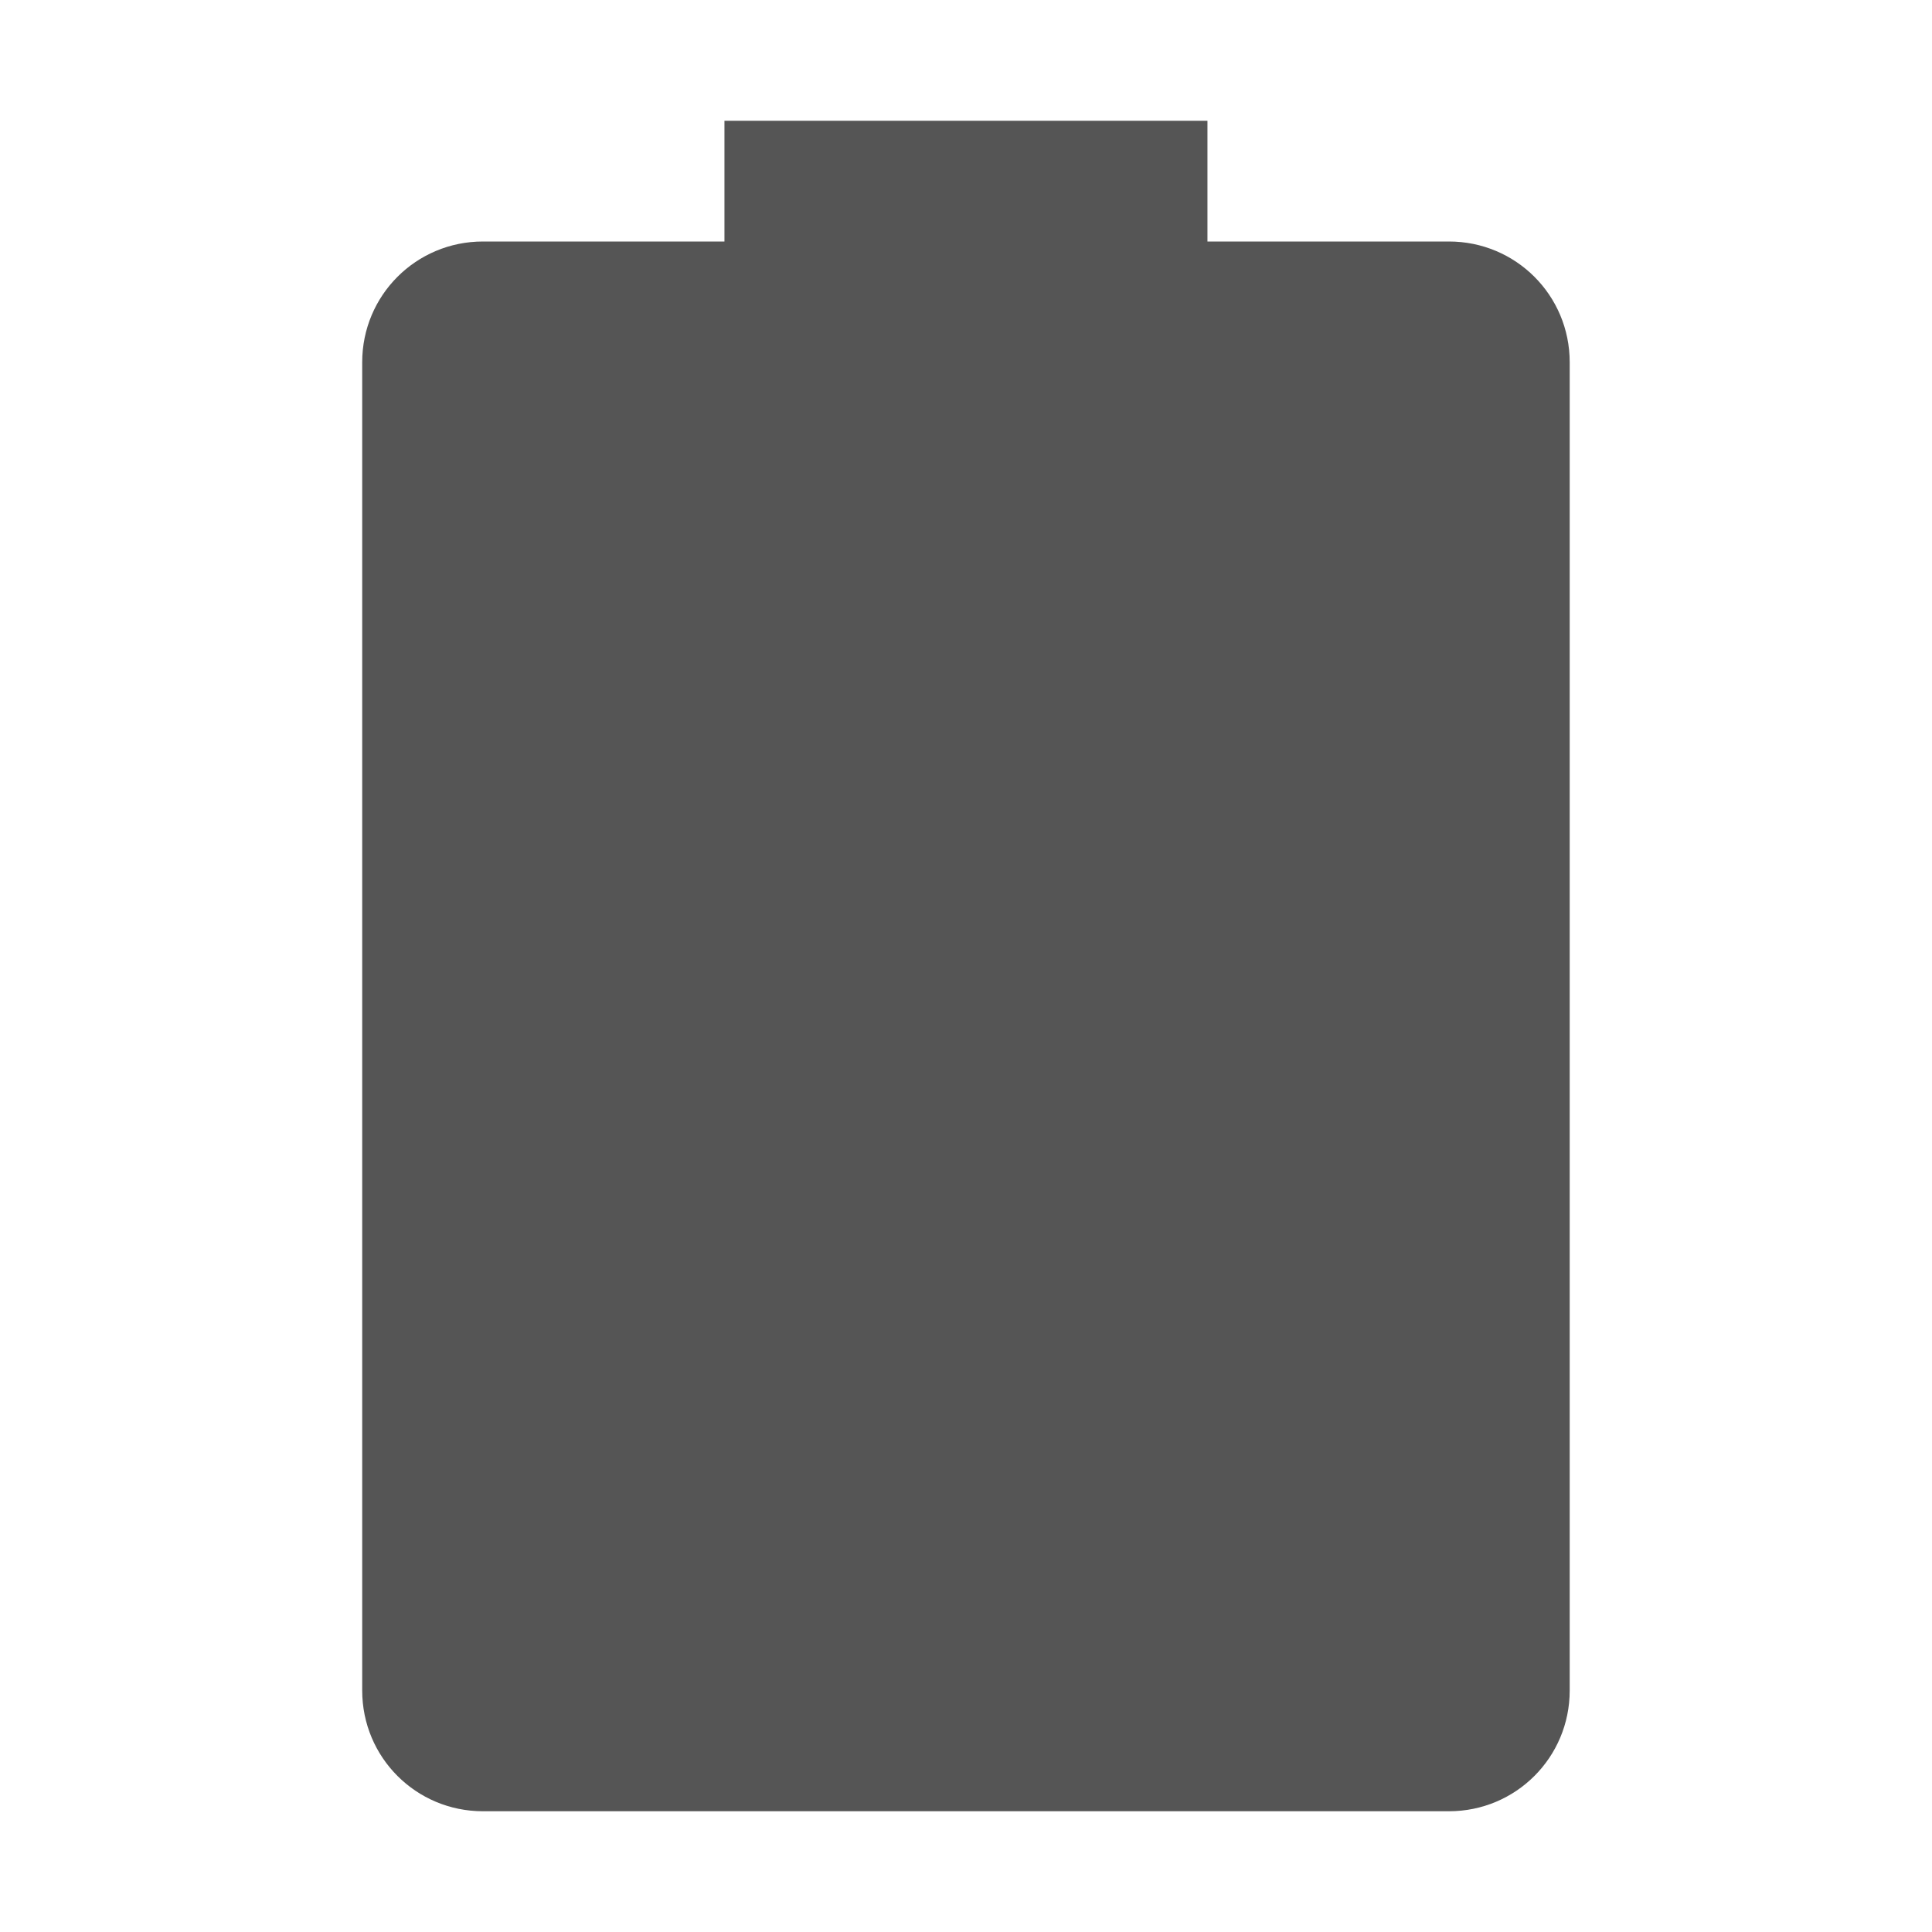
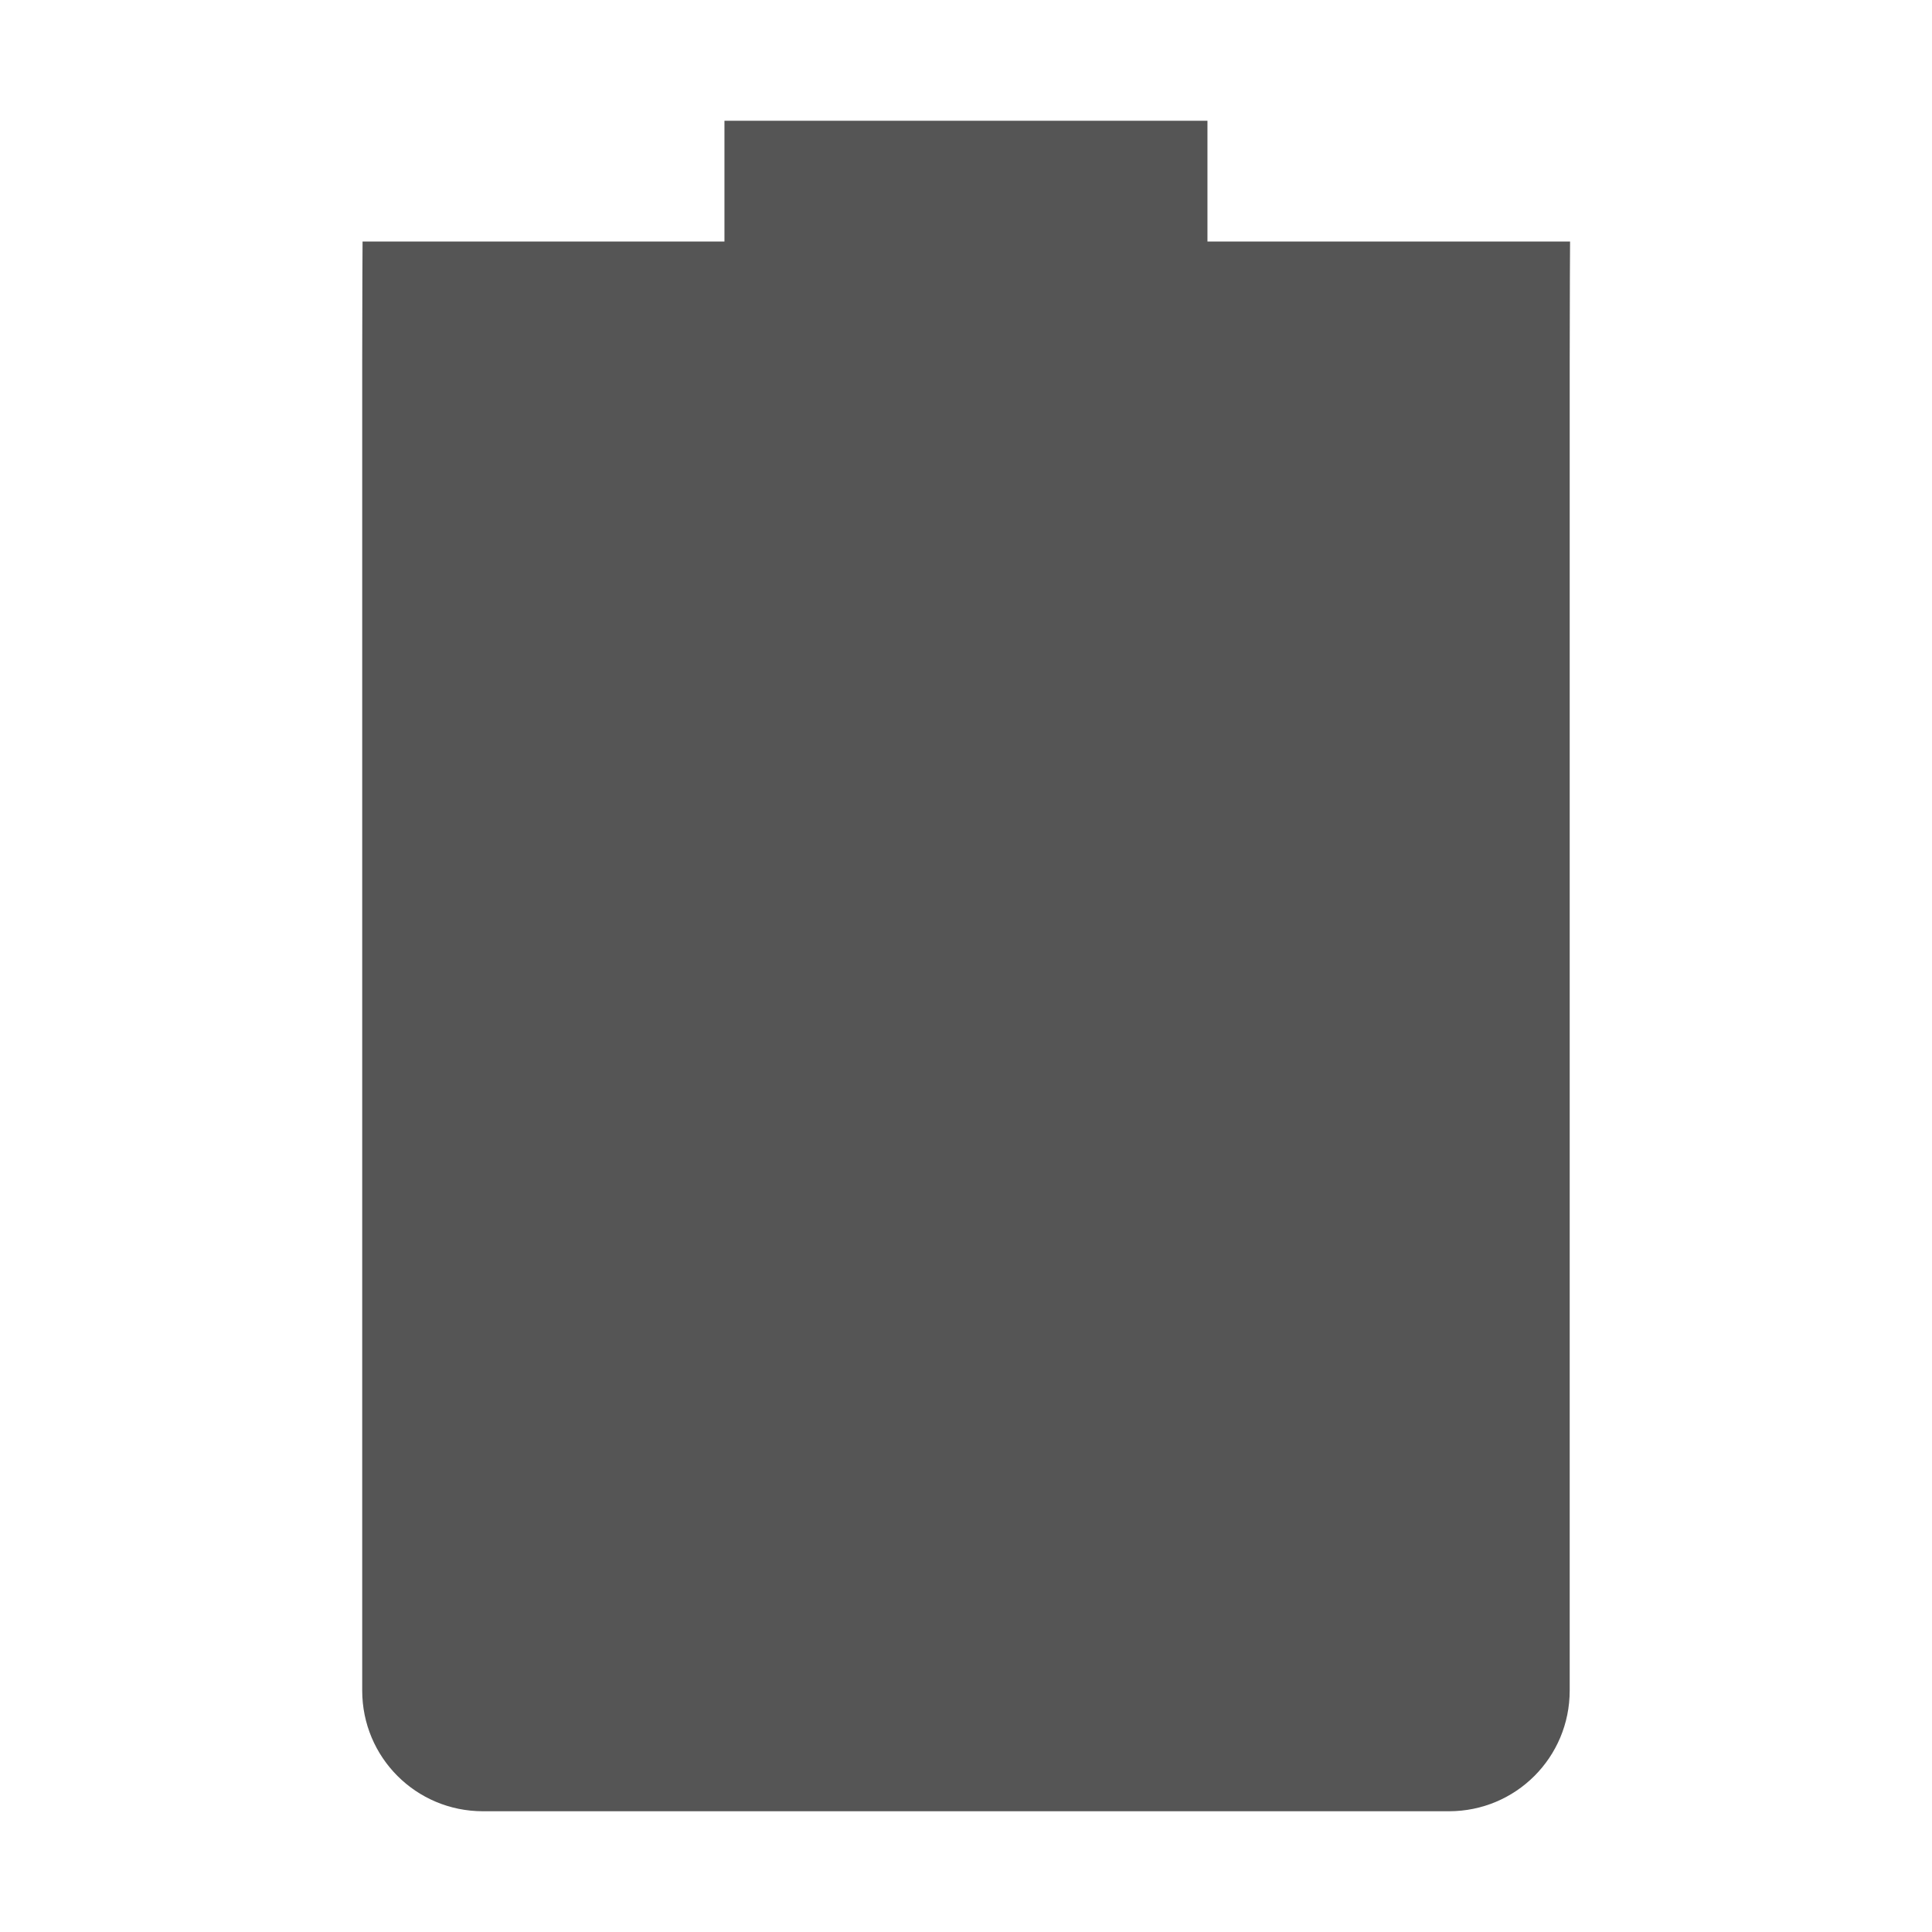
<svg xmlns="http://www.w3.org/2000/svg" xmlns:ns1="http://www.openswatchbook.org/uri/2009/osb" height="16" id="svg7384" style="enable-background:new" version="1.1" width="16">
  <defs id="defs7386">
    <linearGradient id="linearGradient5606" ns1:paint="solid">
      <stop id="stop5608" offset="0" style="stop-color:#000000;stop-opacity:1;" />
    </linearGradient>
-     <filter color-interpolation-filters="sRGB" id="filter7554">
+     <filter id="filter7554" style="color-interpolation-filters:sRGB">
      <feBlend id="feBlend7556" in2="BackgroundImage" mode="darken" />
    </filter>
  </defs>
  <g id="layer9" style="display:inline" transform="translate(-284.9974,139)" />
  <g id="layer10" style="display:inline;filter:url(#filter7554)" transform="translate(-284.9974,139)">
-     <path d="m 290.997,-138 0,1 -2,0 c -0.554,0 -1,0.446 -1,1 l 0,11 c 0,0.554 0.446,1 1,1 l 8,0 c 0.554,0 1,-0.446 1,-1 l 0,-11 c 0,-0.554 -0.446,-1 -1,-1 l -2,0 0,-1 z" id="rect6676-1" style="fill:#555555;fill-opacity:1;stroke:none" />
+     <path d="m 290.997,-138 0,1 -2.997,0 c 0,0 -0.003,0.446 -0.003,1 l 0,11 c 0,0.554 0.446,1 1,1 l 8,0 c 0.554,0 1,-0.446 1,-1 l 0,-11 c 0,-0.554 0.003,-1 0.003,-1 l -3.003,0 0,-1 z" id="rect6676-1" style="fill:#555555;fill-opacity:1;stroke:none" />
  </g>
  <g id="layer1" style="display:inline" transform="translate(-43.99717,-478)" />
  <g id="layer14" style="display:inline" transform="translate(-284.9974,139)" />
  <g id="layer15" style="display:inline" transform="translate(-284.9974,139)" />
  <g id="g71291" style="display:inline" transform="translate(-284.9974,139)" />
  <g id="layer2" style="display:inline" transform="translate(-43.99717,-328)" />
  <g id="g6058" style="display:inline" transform="translate(-43.99717,-328)" />
  <g id="layer12" style="display:inline" transform="translate(-284.9974,139)" />
</svg>
